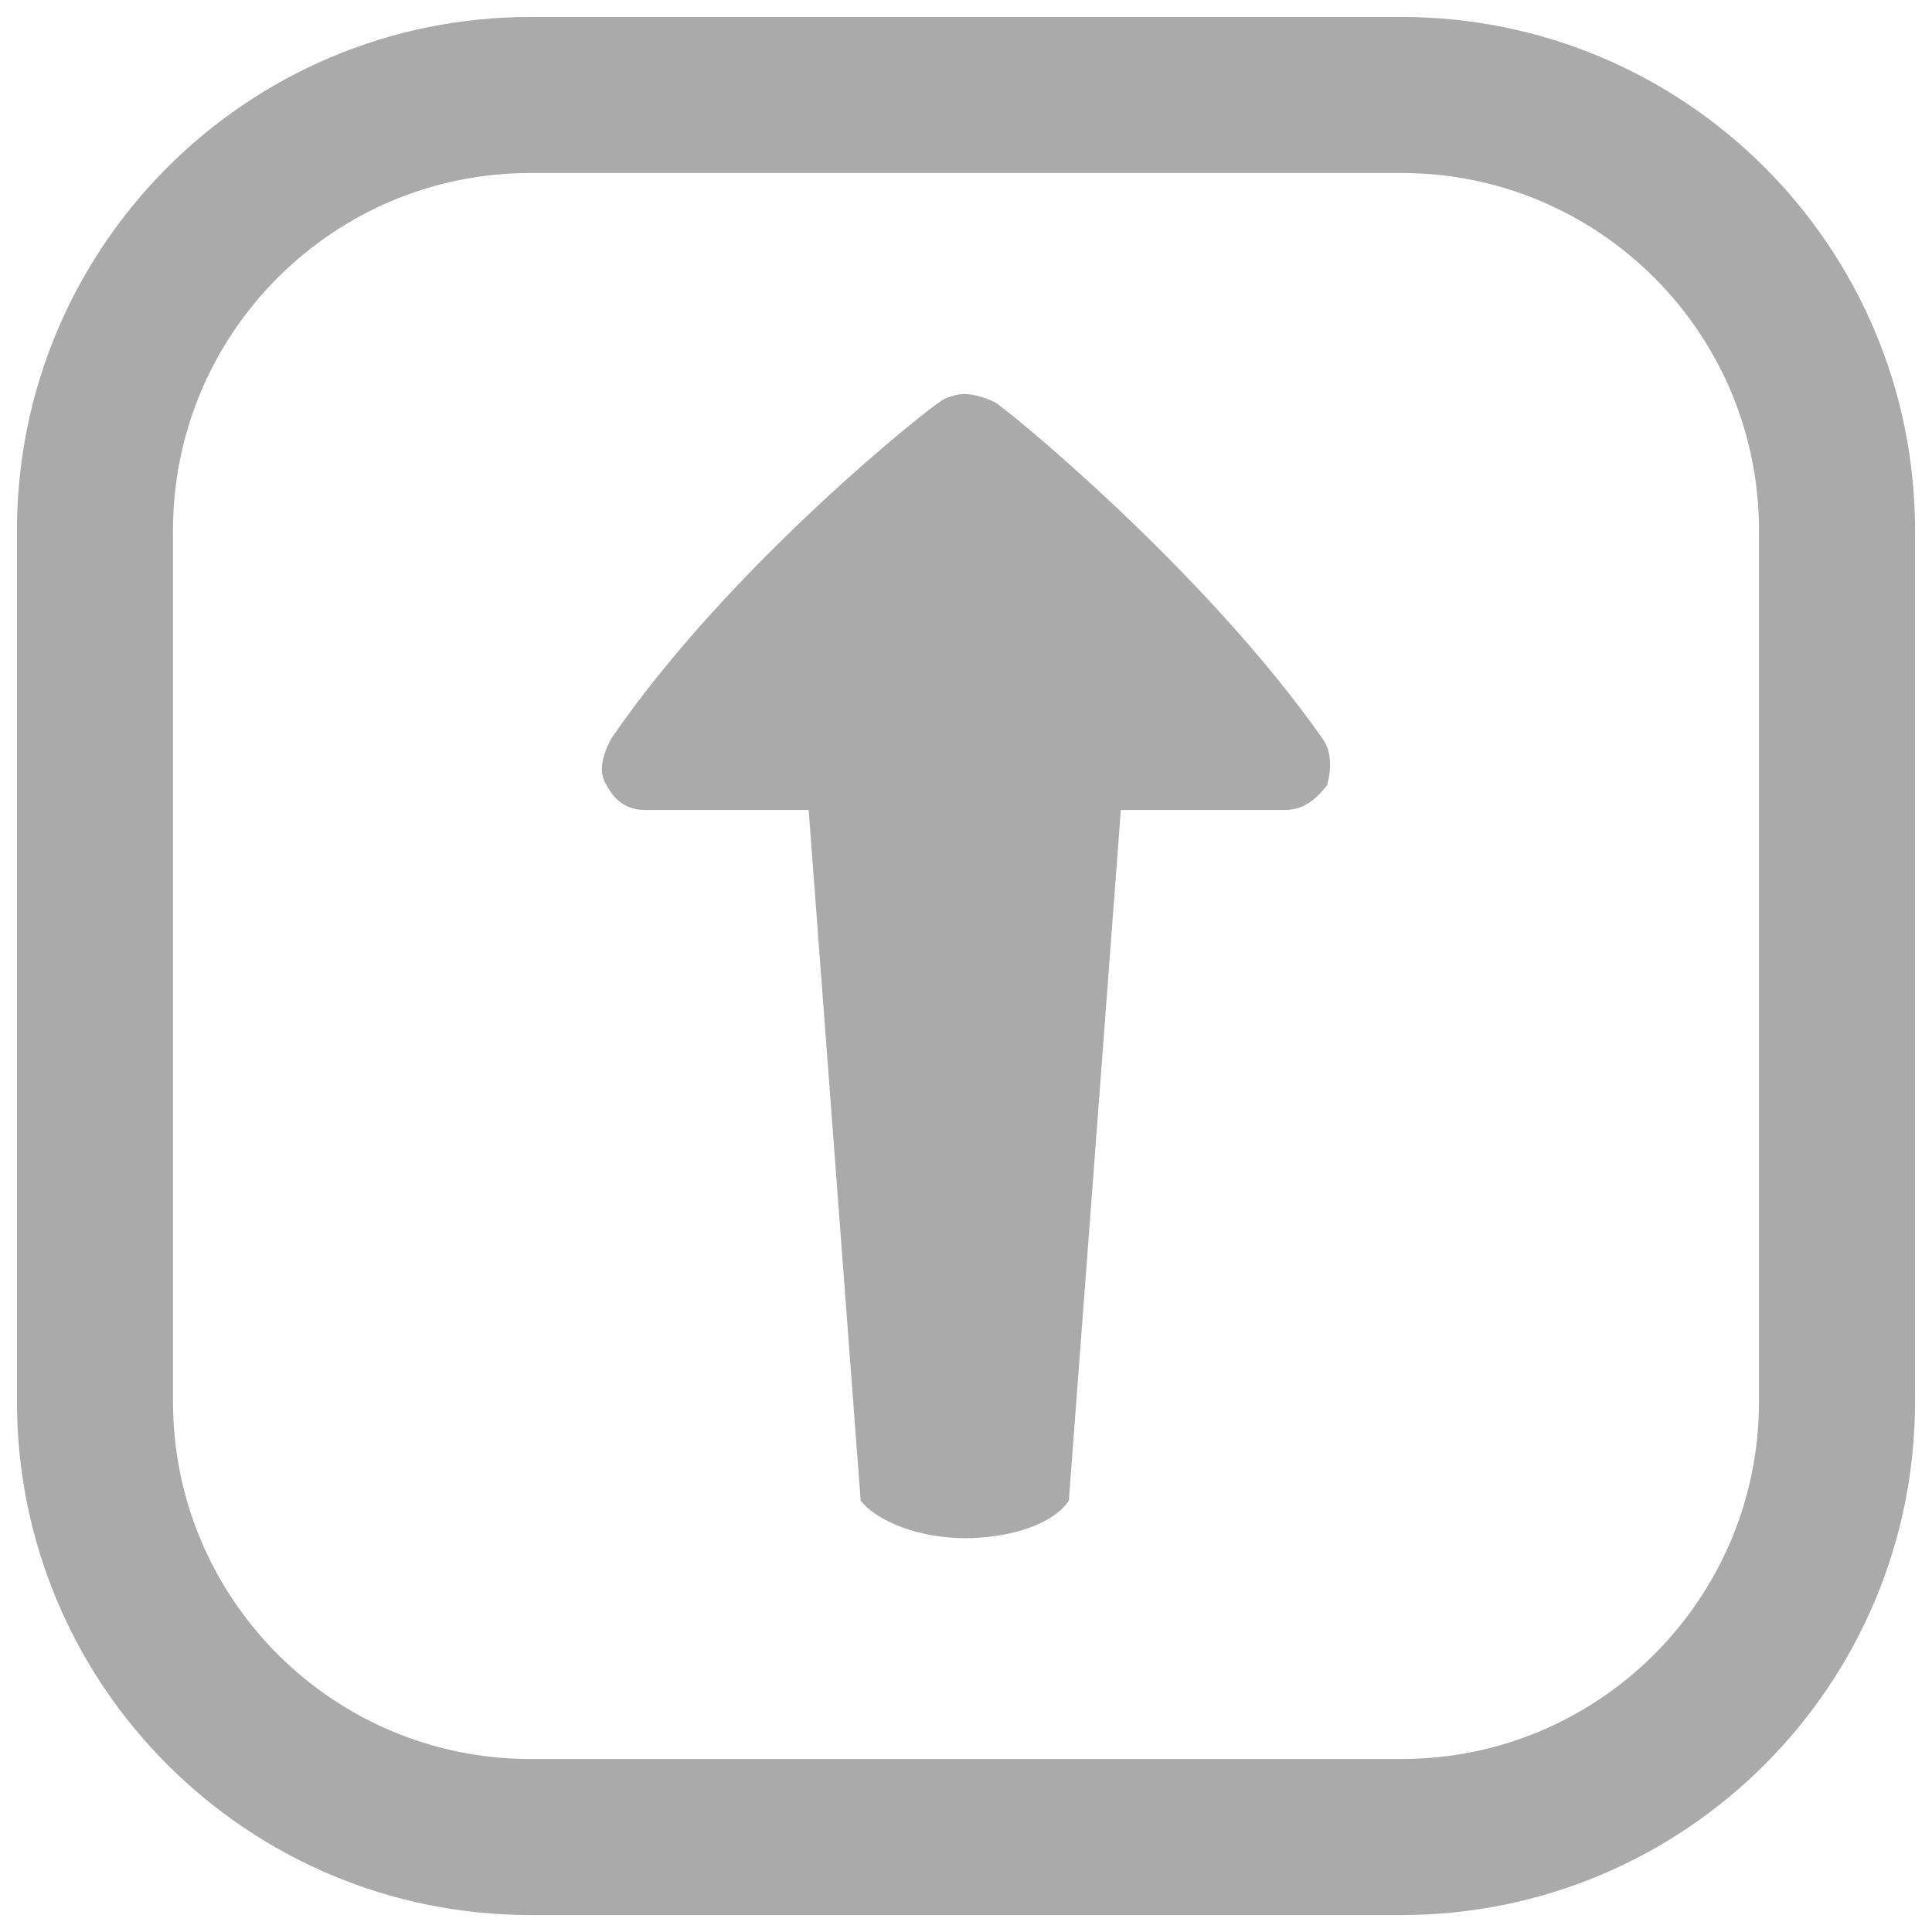
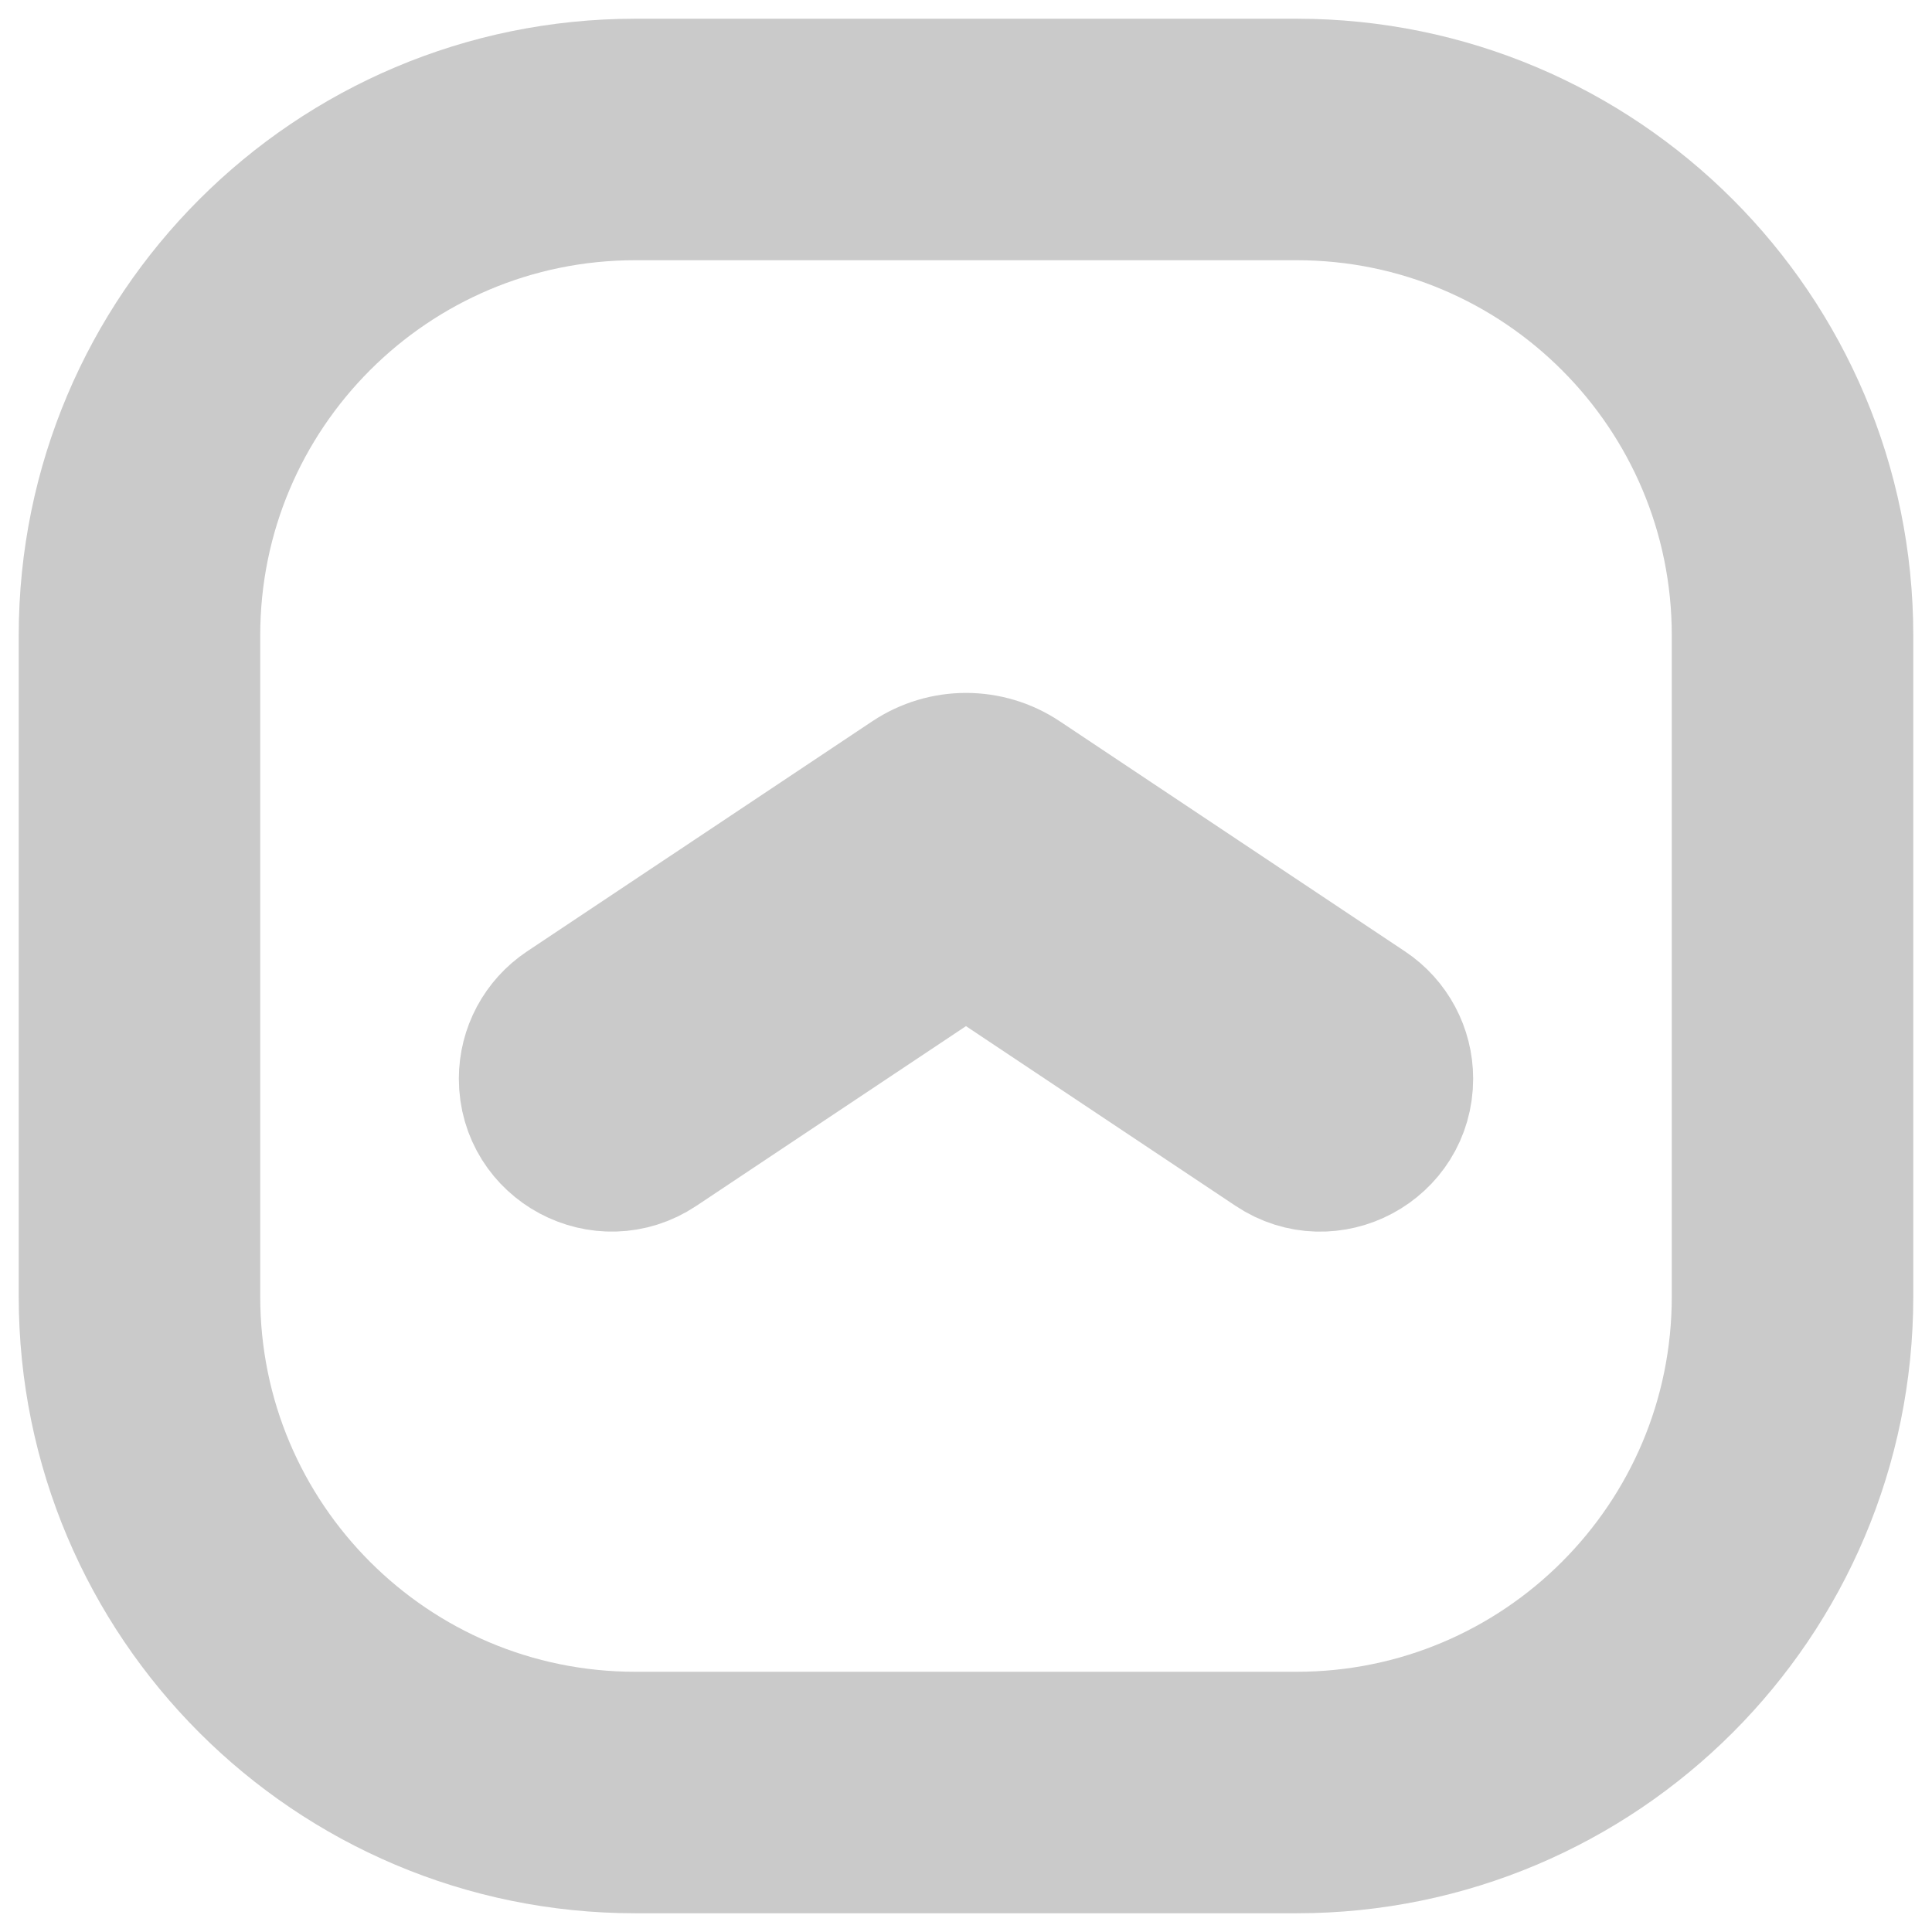
- <svg xmlns="http://www.w3.org/2000/svg" viewBox="0,0,256,256" width="32px" height="32px">
-   <g transform="translate(38.4,38.4) scale(0.7,0.7)">
-     <g fill="none" fill-rule="nonzero" stroke="#aaaaaa" stroke-width="29.538" stroke-linecap="butt" stroke-linejoin="miter" stroke-miterlimit="10" stroke-dasharray="" stroke-dashoffset="0" font-family="none" font-weight="none" font-size="none" text-anchor="none" style="mix-blend-mode: normal">
-       <path d="M45.56,292.879c-45.53,0 -82.439,-36.909 -82.439,-82.439v-164.879c0,-45.53 36.909,-82.439 82.439,-82.439h164.879c45.53,0 82.439,36.909 82.439,82.439v164.879c0,45.53 -36.909,82.439 -82.439,82.439z" id="shape" />
+ <svg xmlns="http://www.w3.org/2000/svg" viewBox="0,0,256,256" width="24px" height="24px">
+   <g transform="translate(51.2,51.2) scale(0.6,0.6)">
+     <g fill="none" fill-rule="nonzero" stroke="#cacaca" stroke-width="53.333" stroke-linecap="butt" stroke-linejoin="miter" stroke-miterlimit="10" stroke-dasharray="" stroke-dashoffset="0" font-family="none" font-weight="none" font-size="none" text-anchor="none" style="mix-blend-mode: normal">
+       <path d="M54.988,310.531c-60.486,0 -109.519,-49.033 -109.519,-109.519v-146.025c0,-60.486 49.033,-109.519 109.519,-109.519h146.025c60.486,0 109.519,49.033 109.519,109.519v146.025c0,60.486 -49.033,109.519 -109.519,109.519z" id="shape" />
    </g>
-     <g fill="#aaaaaa" fill-rule="nonzero" stroke="none" stroke-width="1" stroke-linecap="butt" stroke-linejoin="miter" stroke-miterlimit="10" stroke-dasharray="" stroke-dashoffset="0" font-family="none" font-weight="none" font-size="none" text-anchor="none" style="mix-blend-mode: normal">
-       <g transform="scale(9.84615,9.84615)">
-         <path d="M14.977,23.281l1,-13.281h3.148c0.328,0 0.574,-0.16 0.82,-0.48c0.082,-0.32 0.082,-0.641 -0.082,-0.879c-2.297,-3.281 -6.145,-6.402 -6.309,-6.48c-0.156,-0.078 -0.391,-0.152 -0.555,-0.156c-0.004,0 -0.012,-0.004 -0.016,-0.004c-0.164,0 -0.41,0.078 -0.492,0.16c-0.164,0.078 -4.023,3.121 -6.32,6.48c-0.164,0.32 -0.246,0.641 -0.082,0.879c0.164,0.32 0.41,0.48 0.738,0.48h3.148l1,13.281c0.32,0.398 1.125,0.719 2.008,0.719c0.797,0 1.672,-0.238 1.992,-0.719z" />
+     <g fill="#cacaca" fill-rule="nonzero" stroke="none" stroke-width="none" stroke-linecap="butt" stroke-linejoin="none" stroke-miterlimit="10" stroke-dasharray="" stroke-dashoffset="0" font-family="none" font-weight="none" font-size="none" text-anchor="none" style="mix-blend-mode: normal">
+       <path transform="scale(10.66667,10.66667)" d="M21,14.333c0,1.329 -1.481,2.122 -2.587,1.385l-6.413,-4.276l-6.413,4.275c-1.106,0.737 -2.587,-0.055 -2.587,-1.384c0,-0.556 0.278,-1.076 0.741,-1.385l7.15,-4.766c0.672,-0.448 1.547,-0.448 2.219,0l7.15,4.766c0.462,0.309 0.74,0.828 0.74,1.385z" id="strokeMainSVG" stroke="#cacaca" stroke-width="3" stroke-linejoin="round" />
+       <g transform="scale(10.66667,10.66667)" stroke="none" stroke-width="1" stroke-linejoin="miter">
+         <path d="M20.26,12.948l-7.15,-4.766c-0.672,-0.448 -1.547,-0.448 -2.219,0l-7.15,4.766c-0.463,0.309 -0.741,0.829 -0.741,1.385v0c0,1.329 1.481,2.121 2.587,1.384l6.413,-4.275l6.413,4.276c1.106,0.737 2.587,-0.056 2.587,-1.385v0c0,-0.557 -0.278,-1.076 -0.74,-1.385z" />
      </g>
    </g>
  </g>
</svg>
